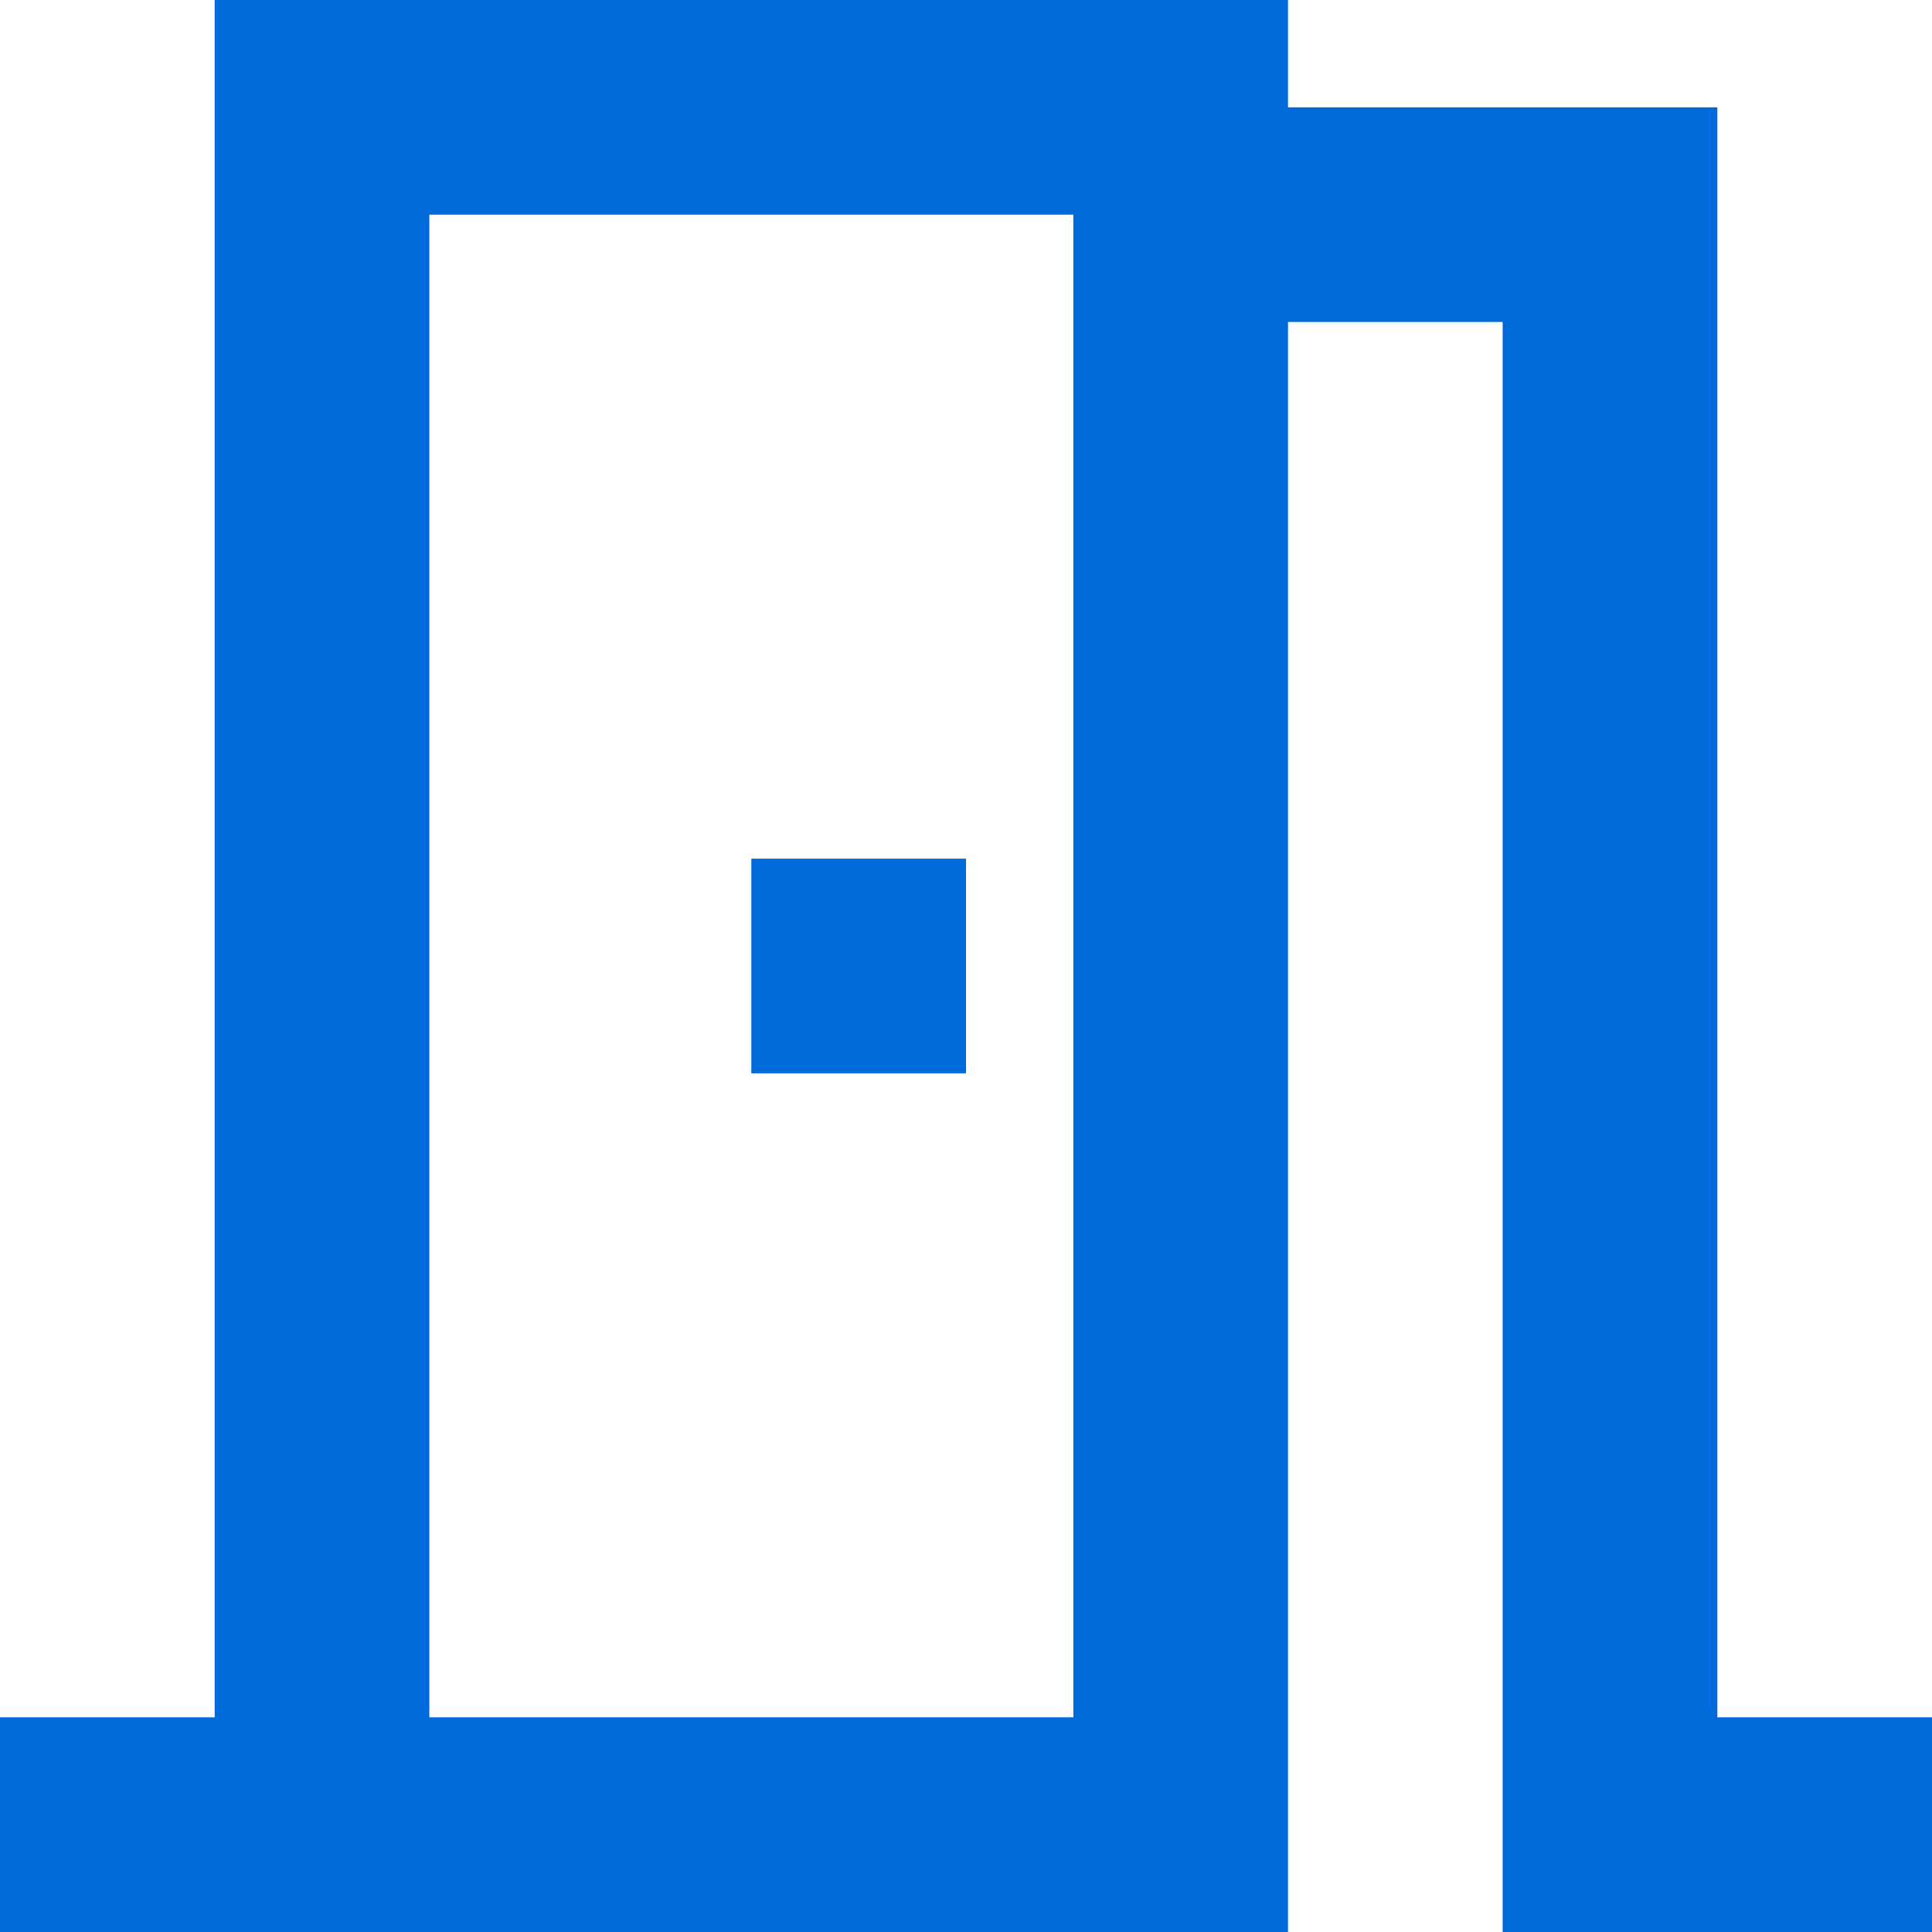
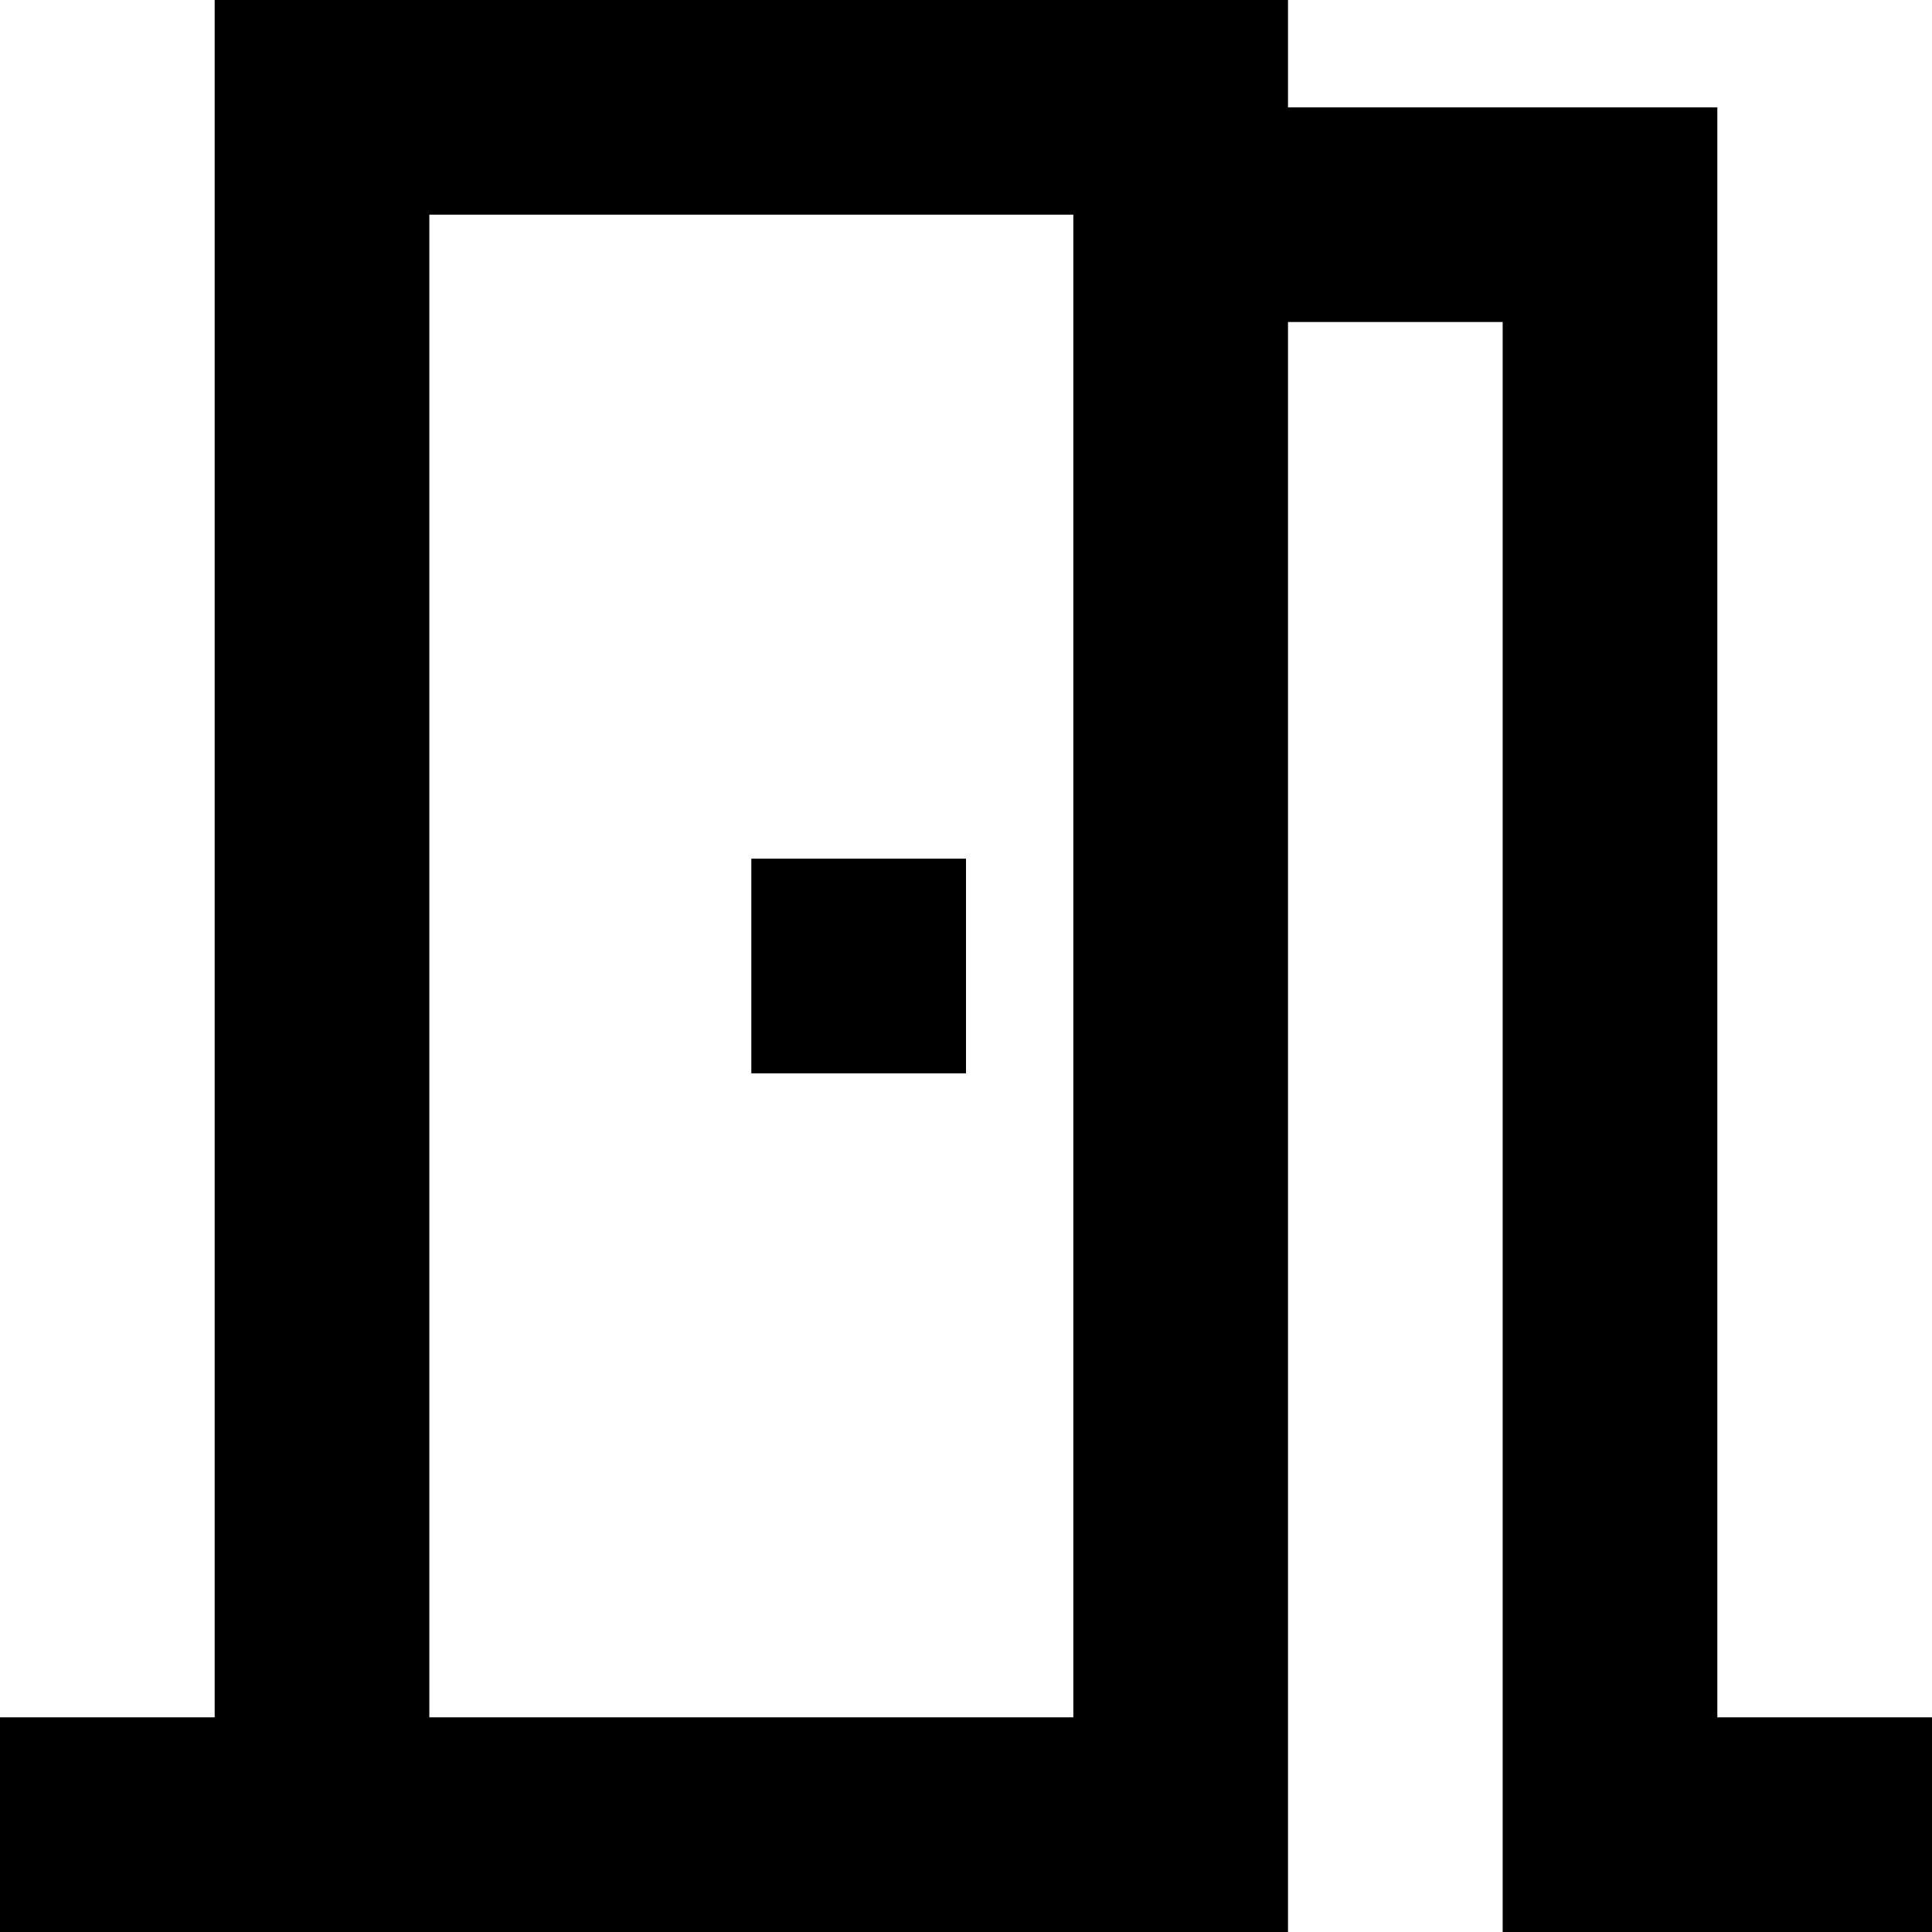
<svg xmlns="http://www.w3.org/2000/svg" width="18" height="18" viewBox="0 0 18 18" fill="none">
-   <path d="M16 16V1H12V0H2V16H0V18H12V3H14V18H18V16H16ZM10 16H4V2H10V16ZM7 8H9V10H7V8Z" fill="#006ADA" />
+   <path d="M16 16V1H12V0H2V16H0V18H12V3H14V18H18V16H16ZM10 16H4V2H10V16ZM7 8H9V10H7V8Z" fill="#000" />
</svg>
